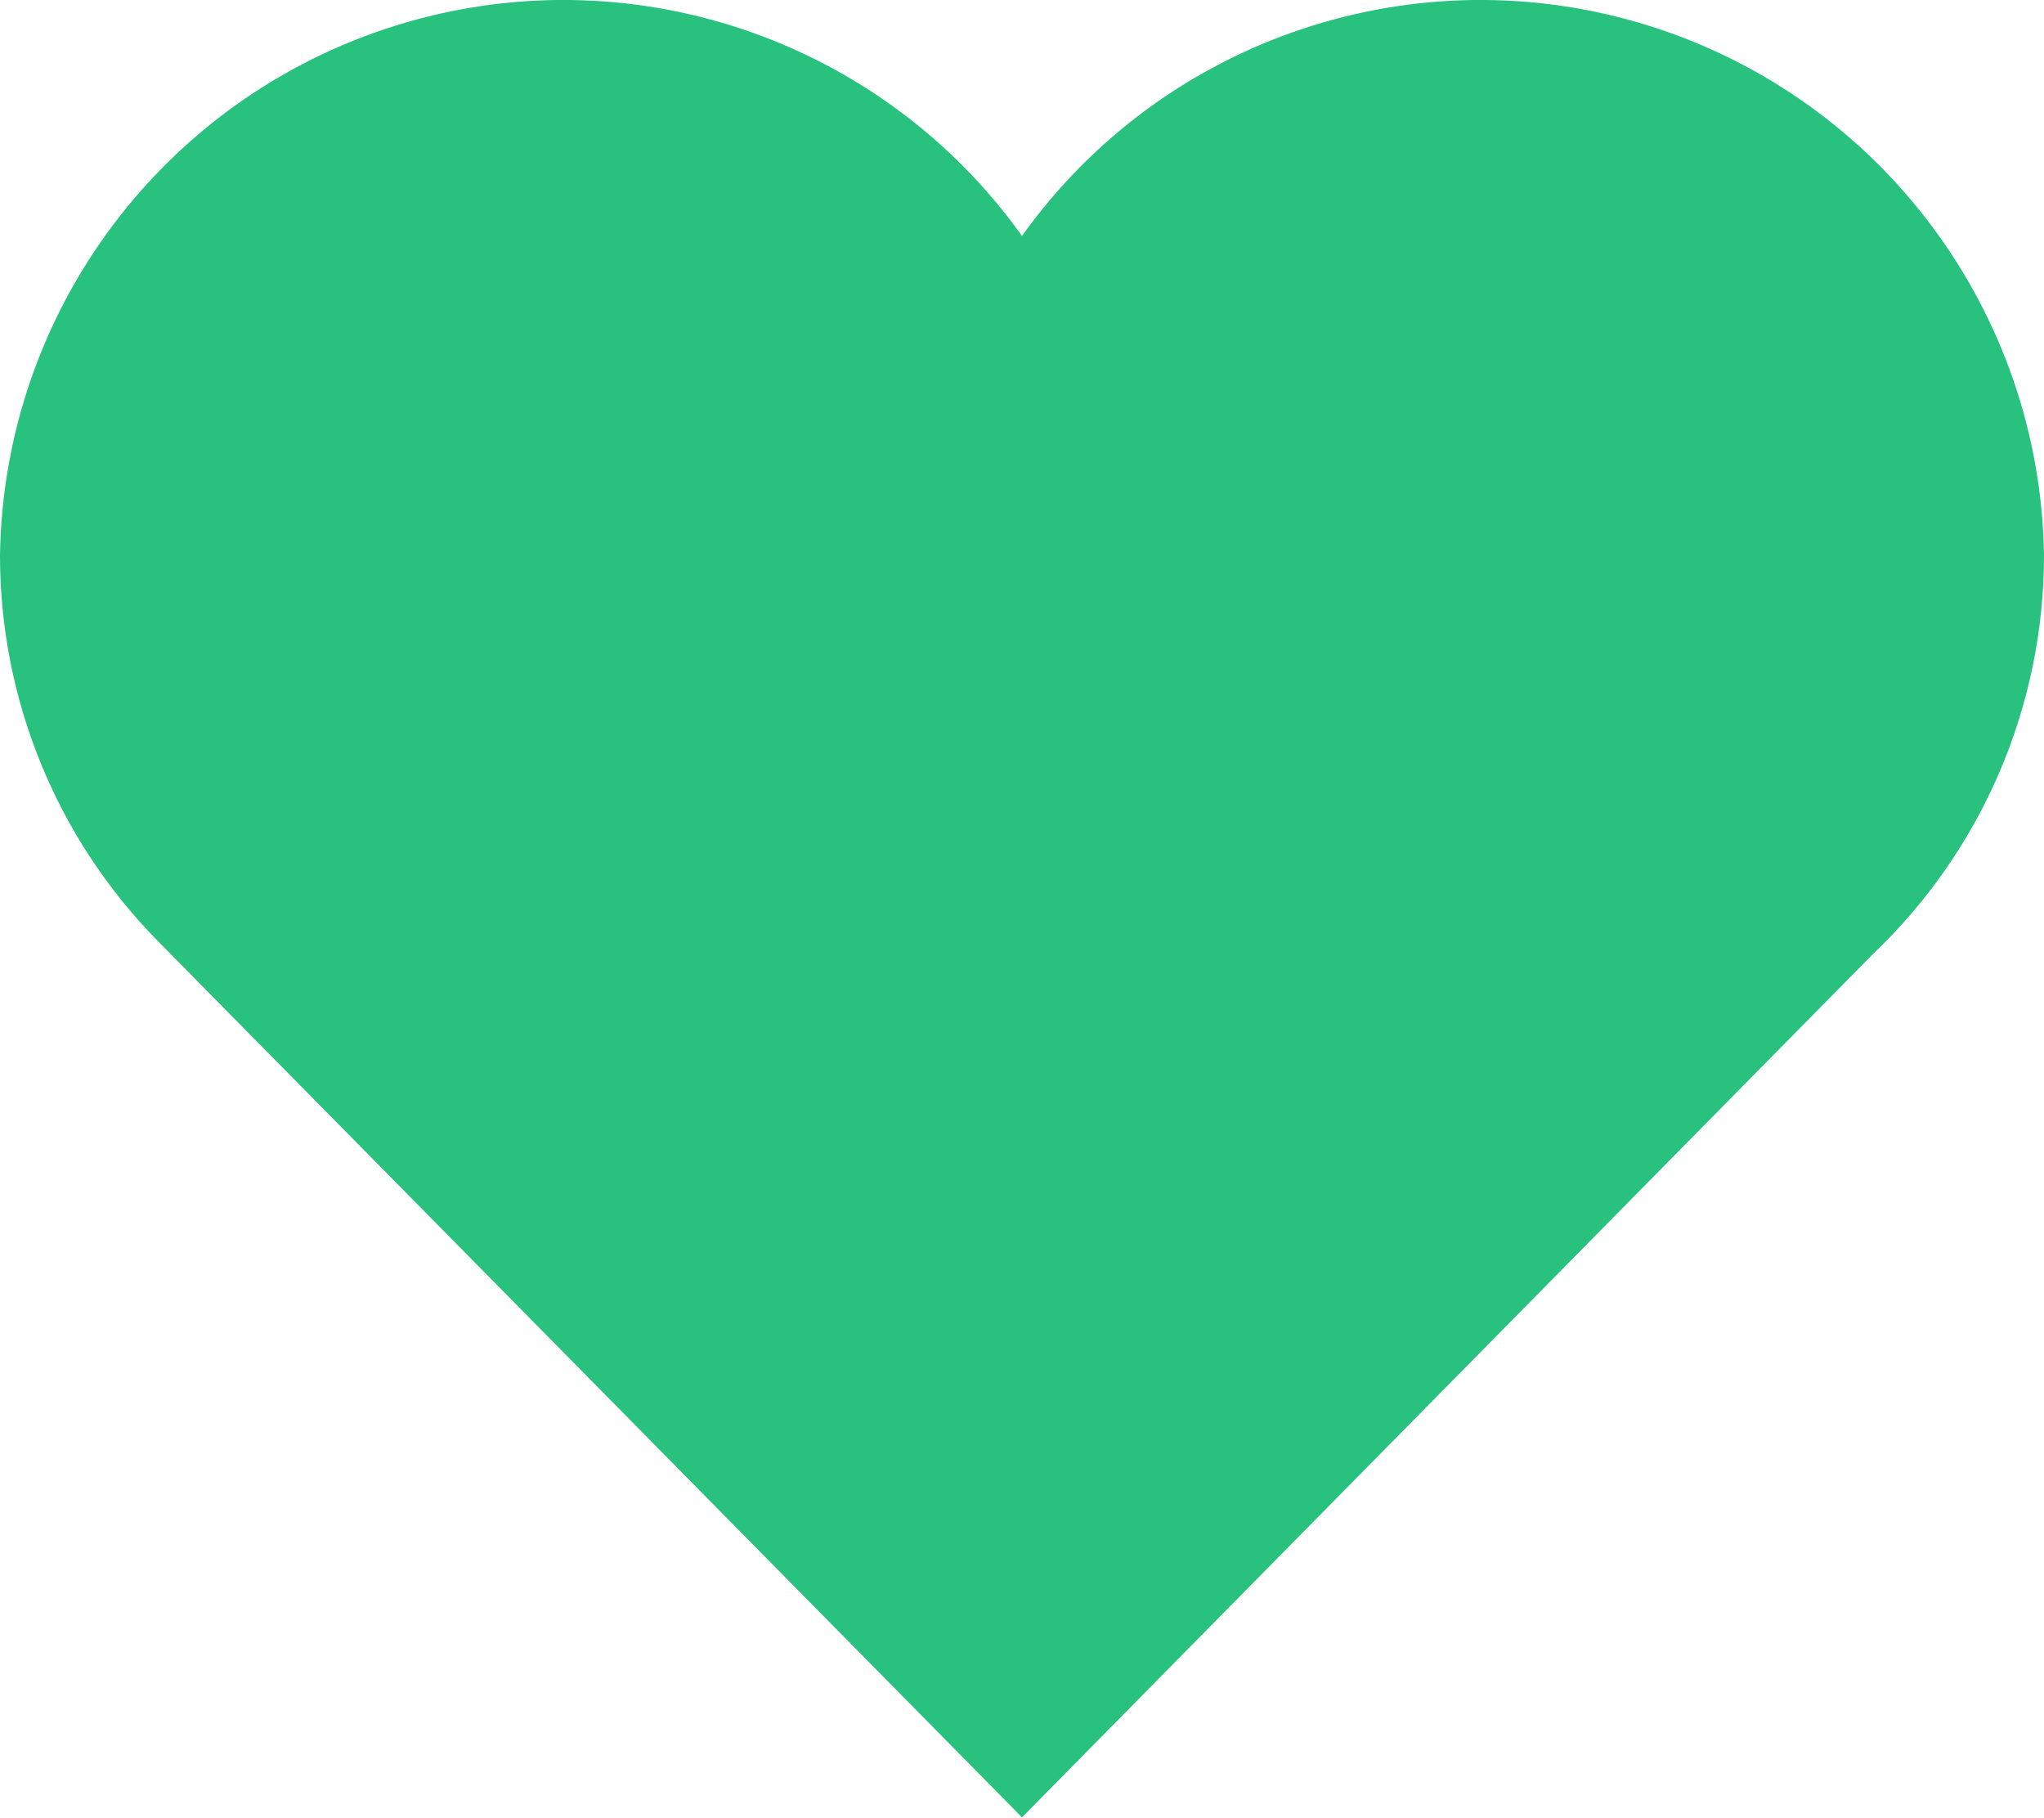
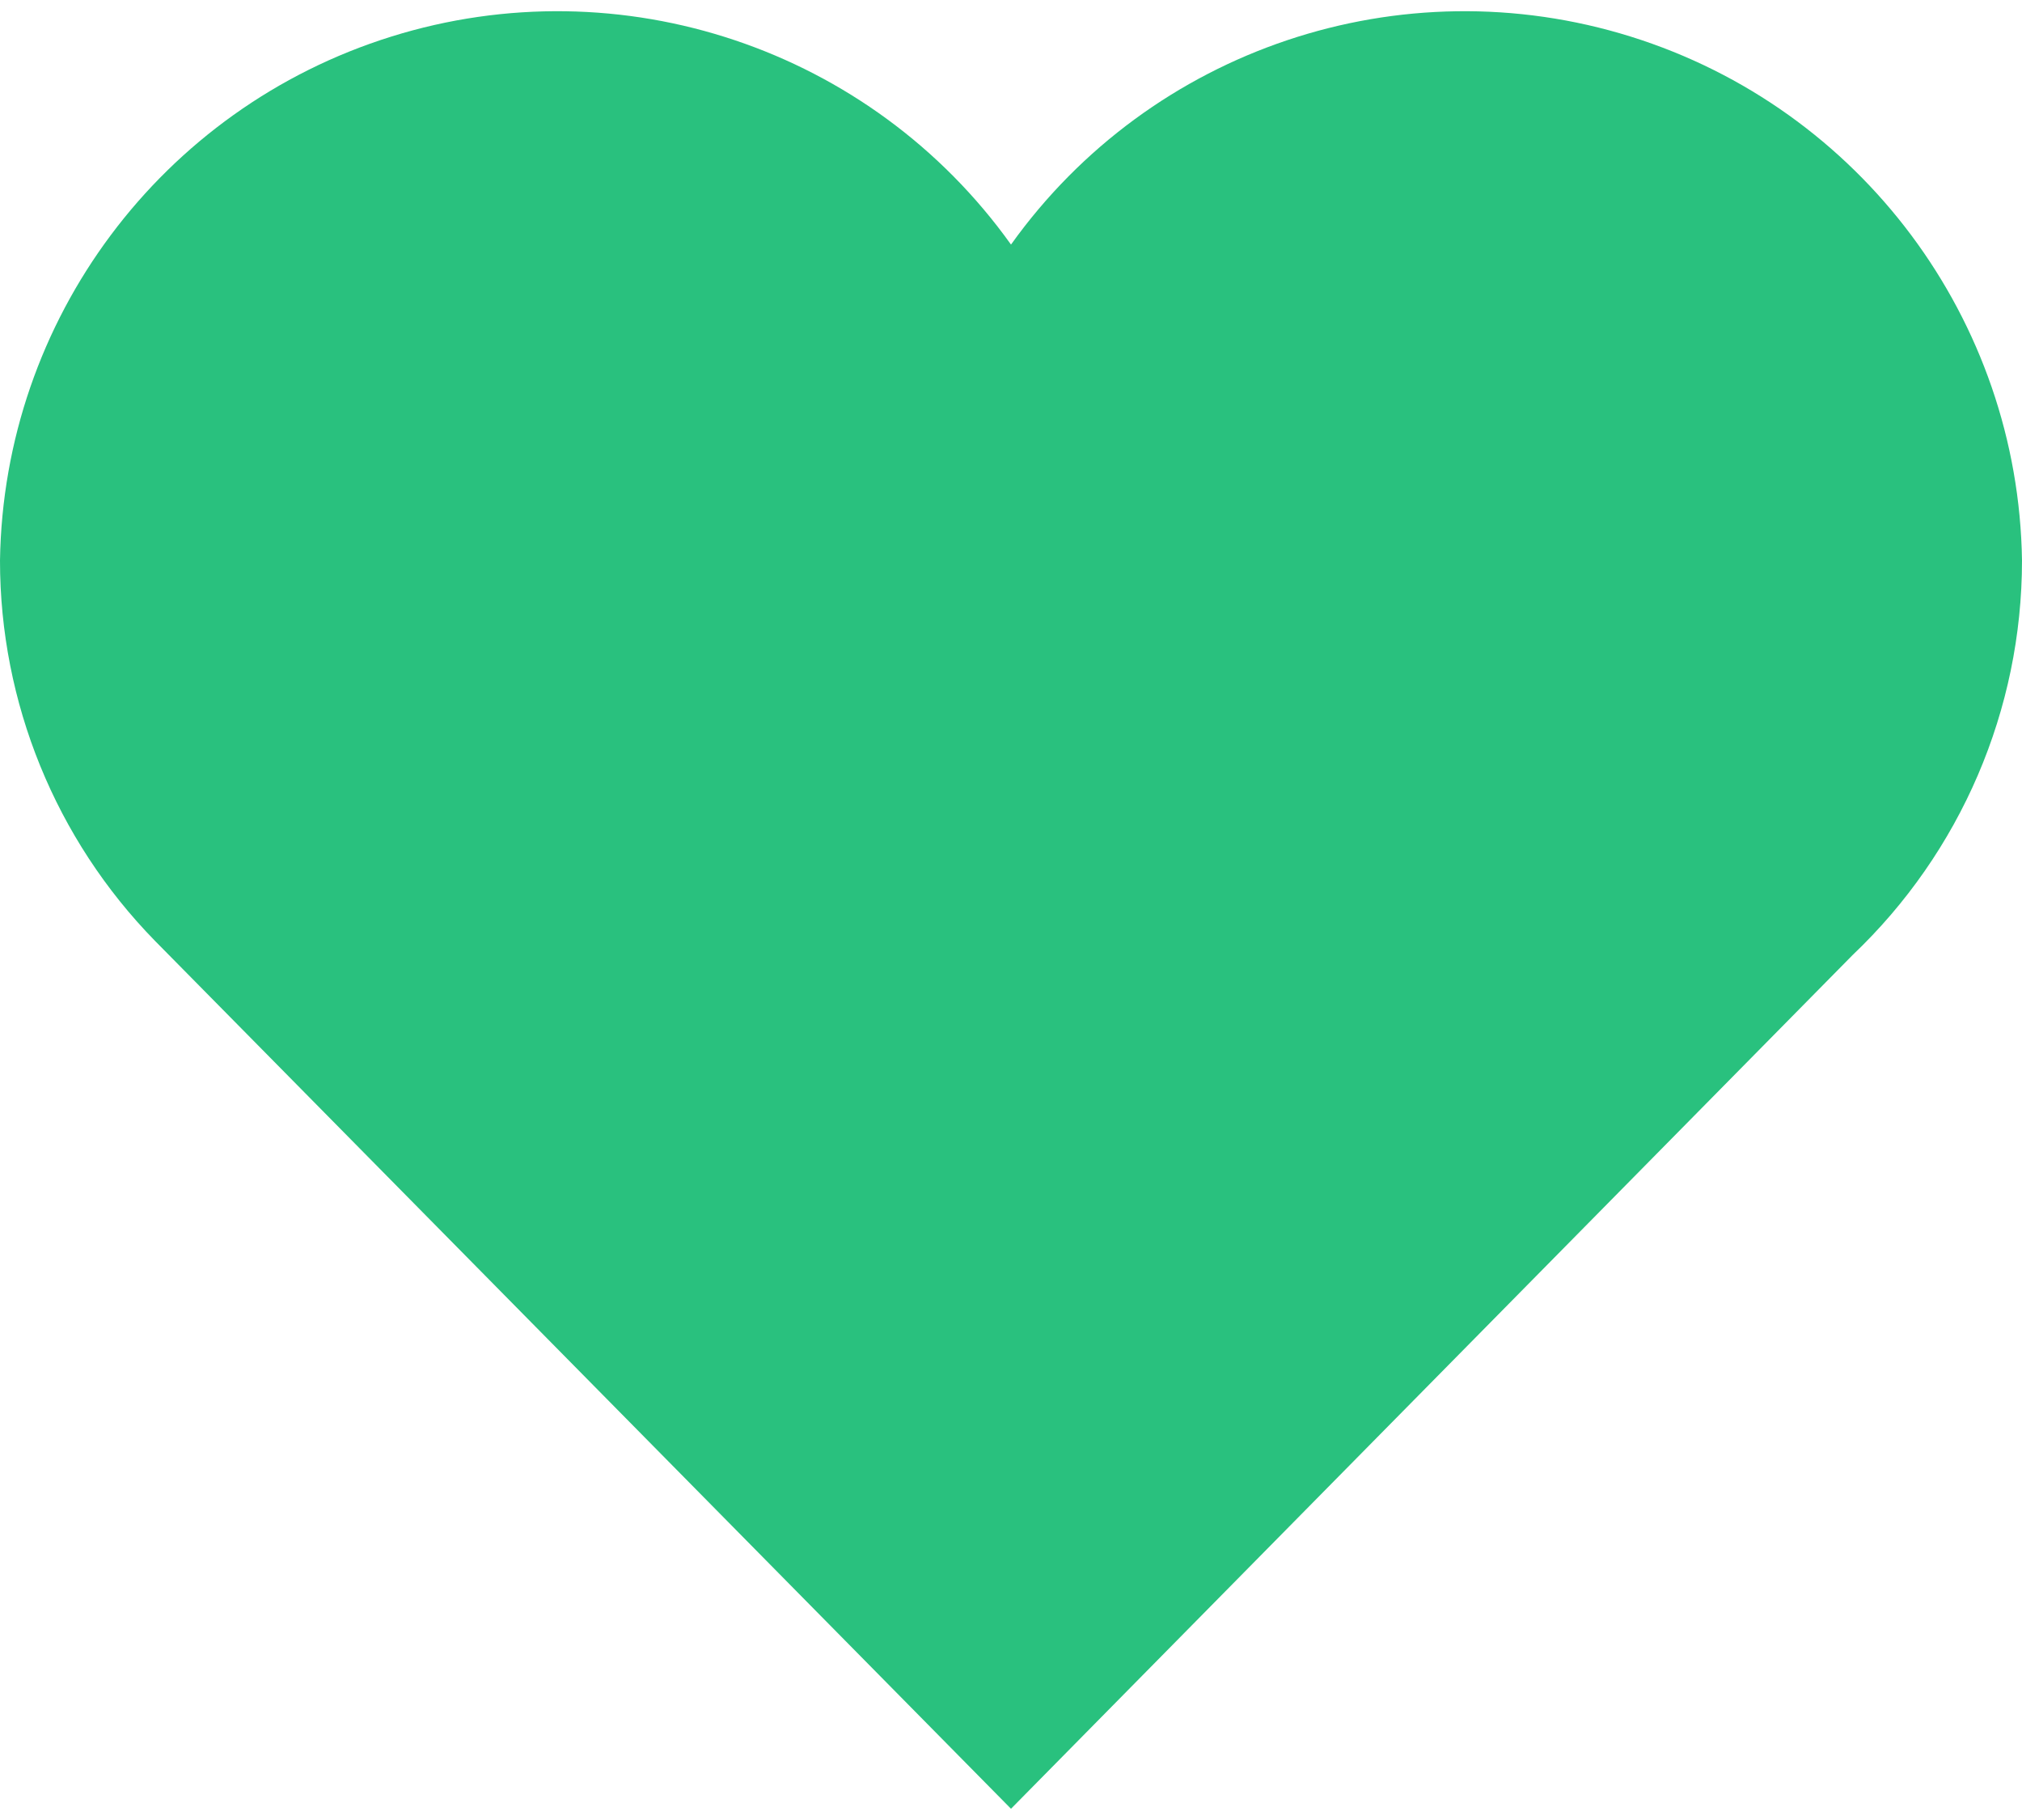
- <svg xmlns="http://www.w3.org/2000/svg" width="18" height="16" viewBox="0 0 18 16">
+ <svg xmlns="http://www.w3.org/2000/svg" width="20" height="18" viewBox="0 0 18 16">
  <path d="M1.379,8.274A4.841,4.841,0,0,1,0,4.889,4.963,4.963,0,0,1,9,2.077a4.963,4.963,0,0,1,9,2.812A4.845,4.845,0,0,1,16.493,8.4L9,16Z" fill="#29c17e" />
</svg>
